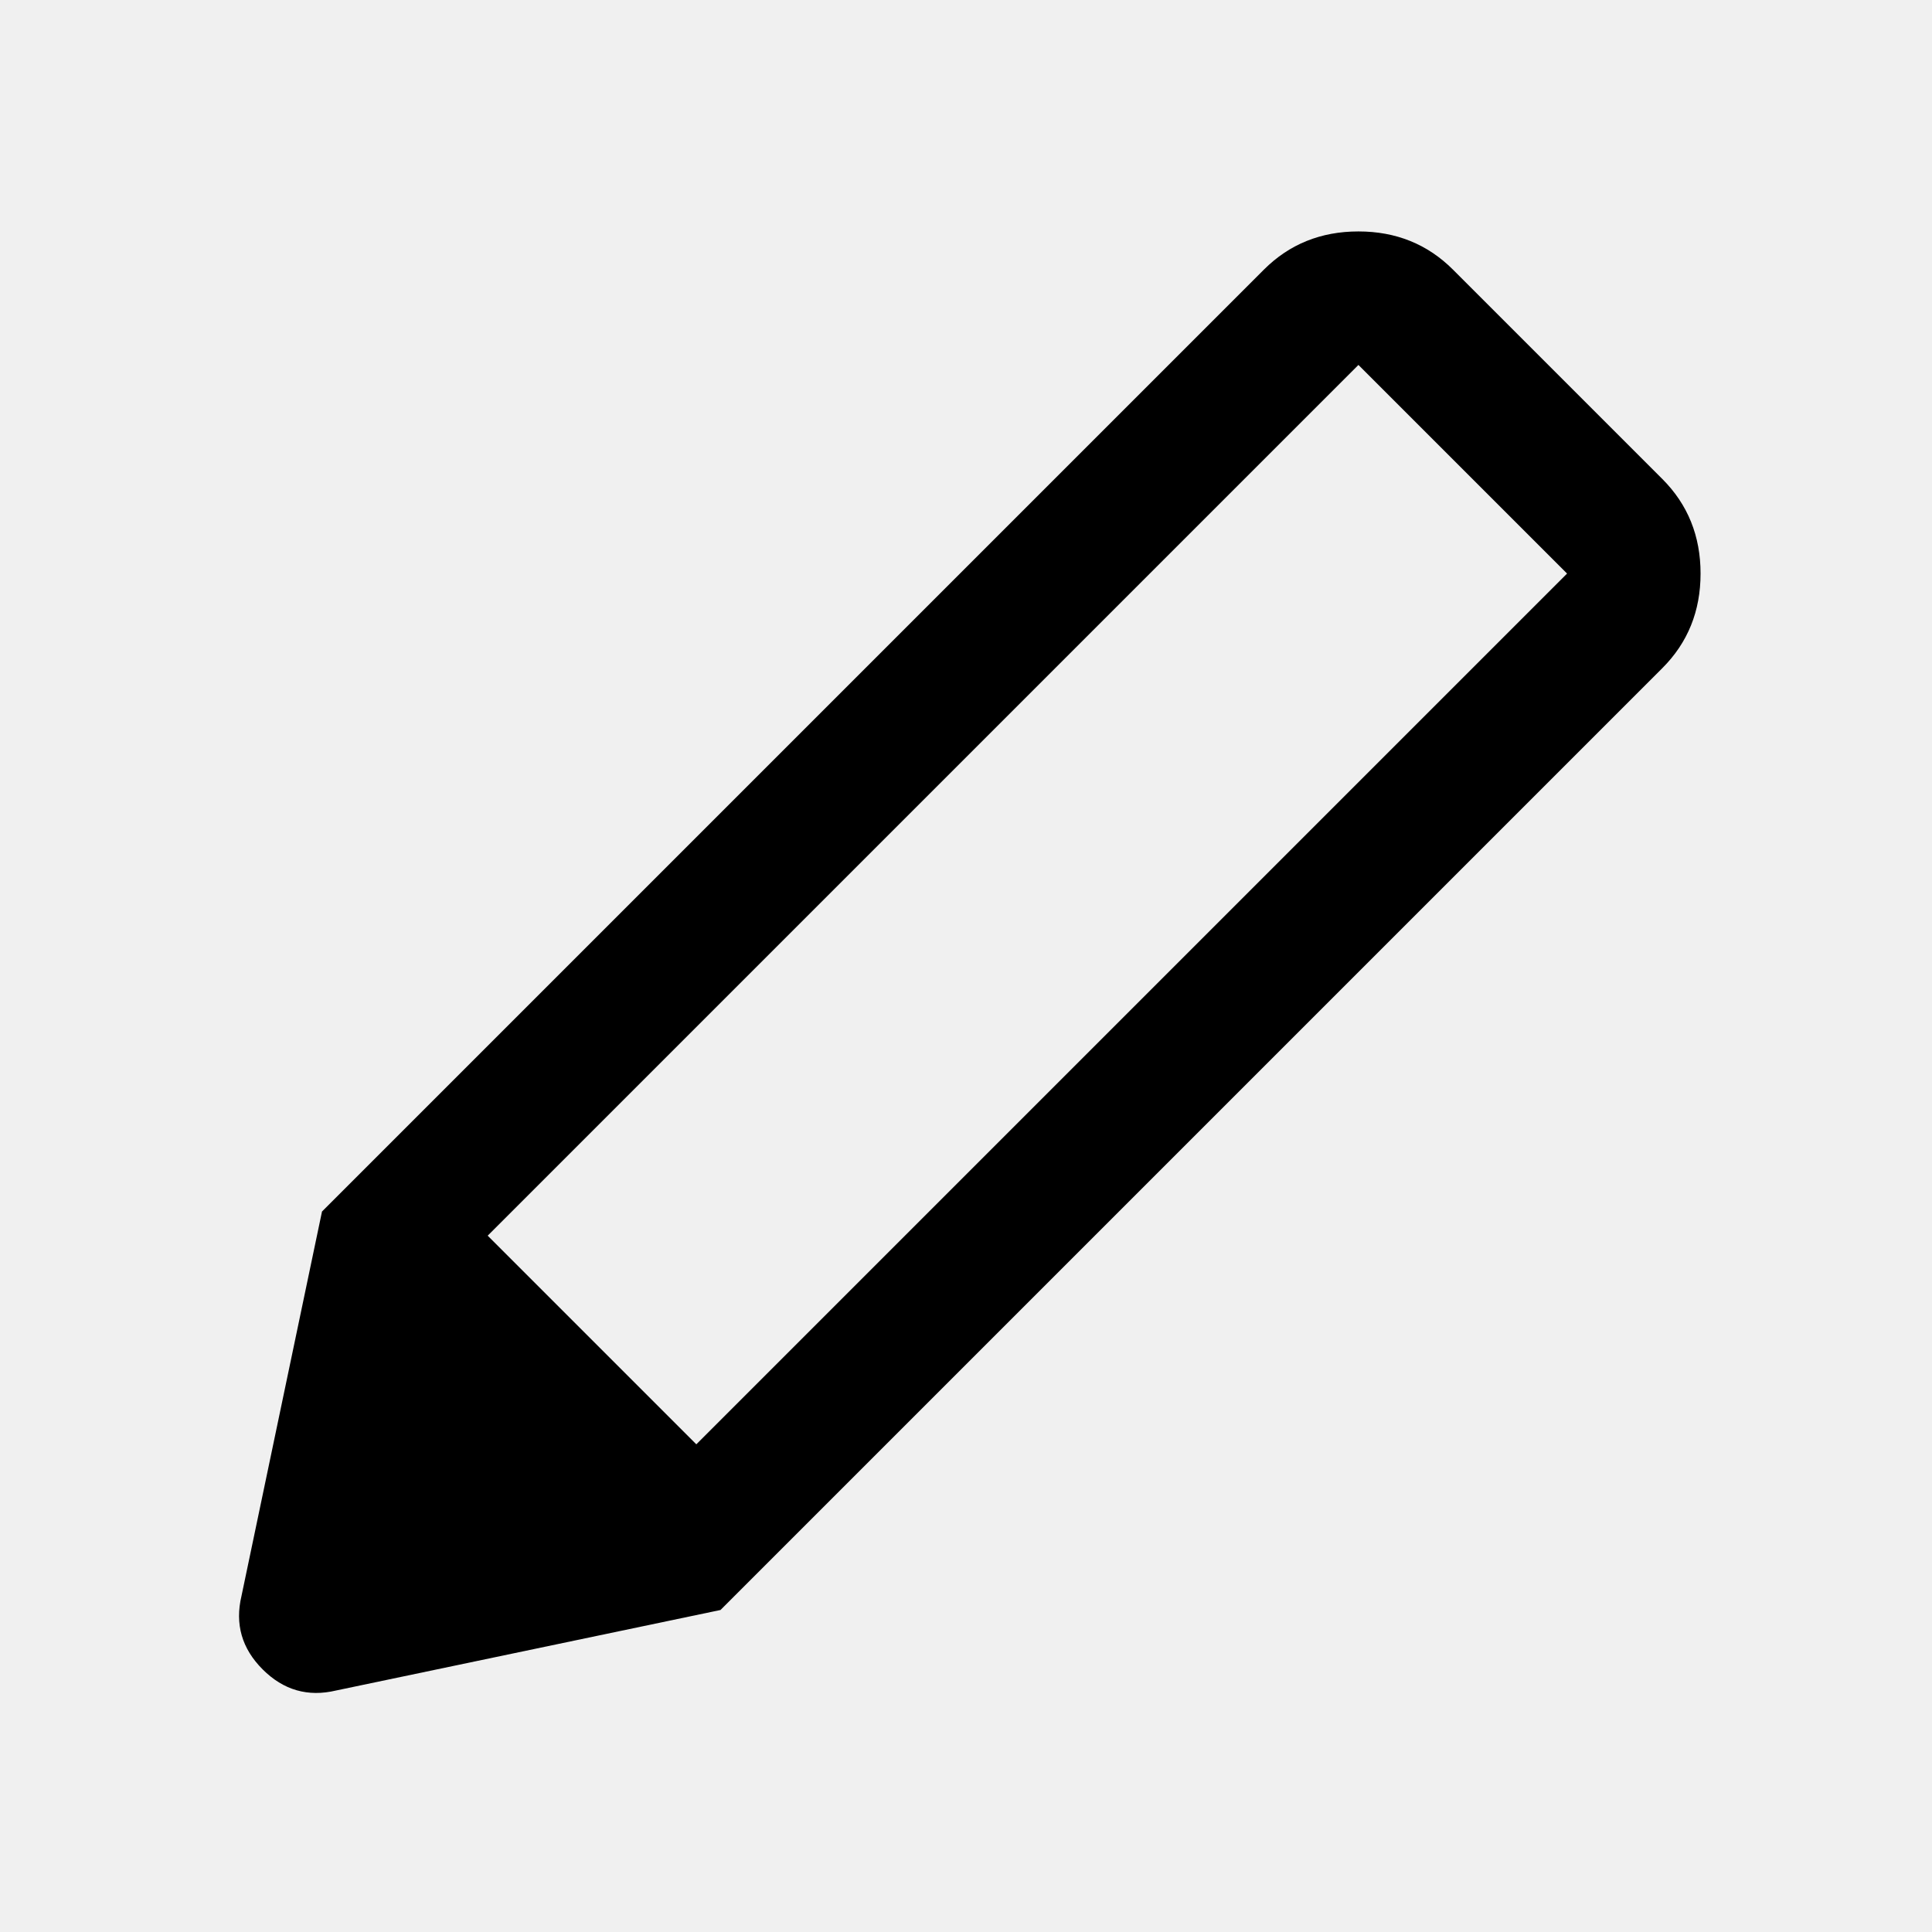
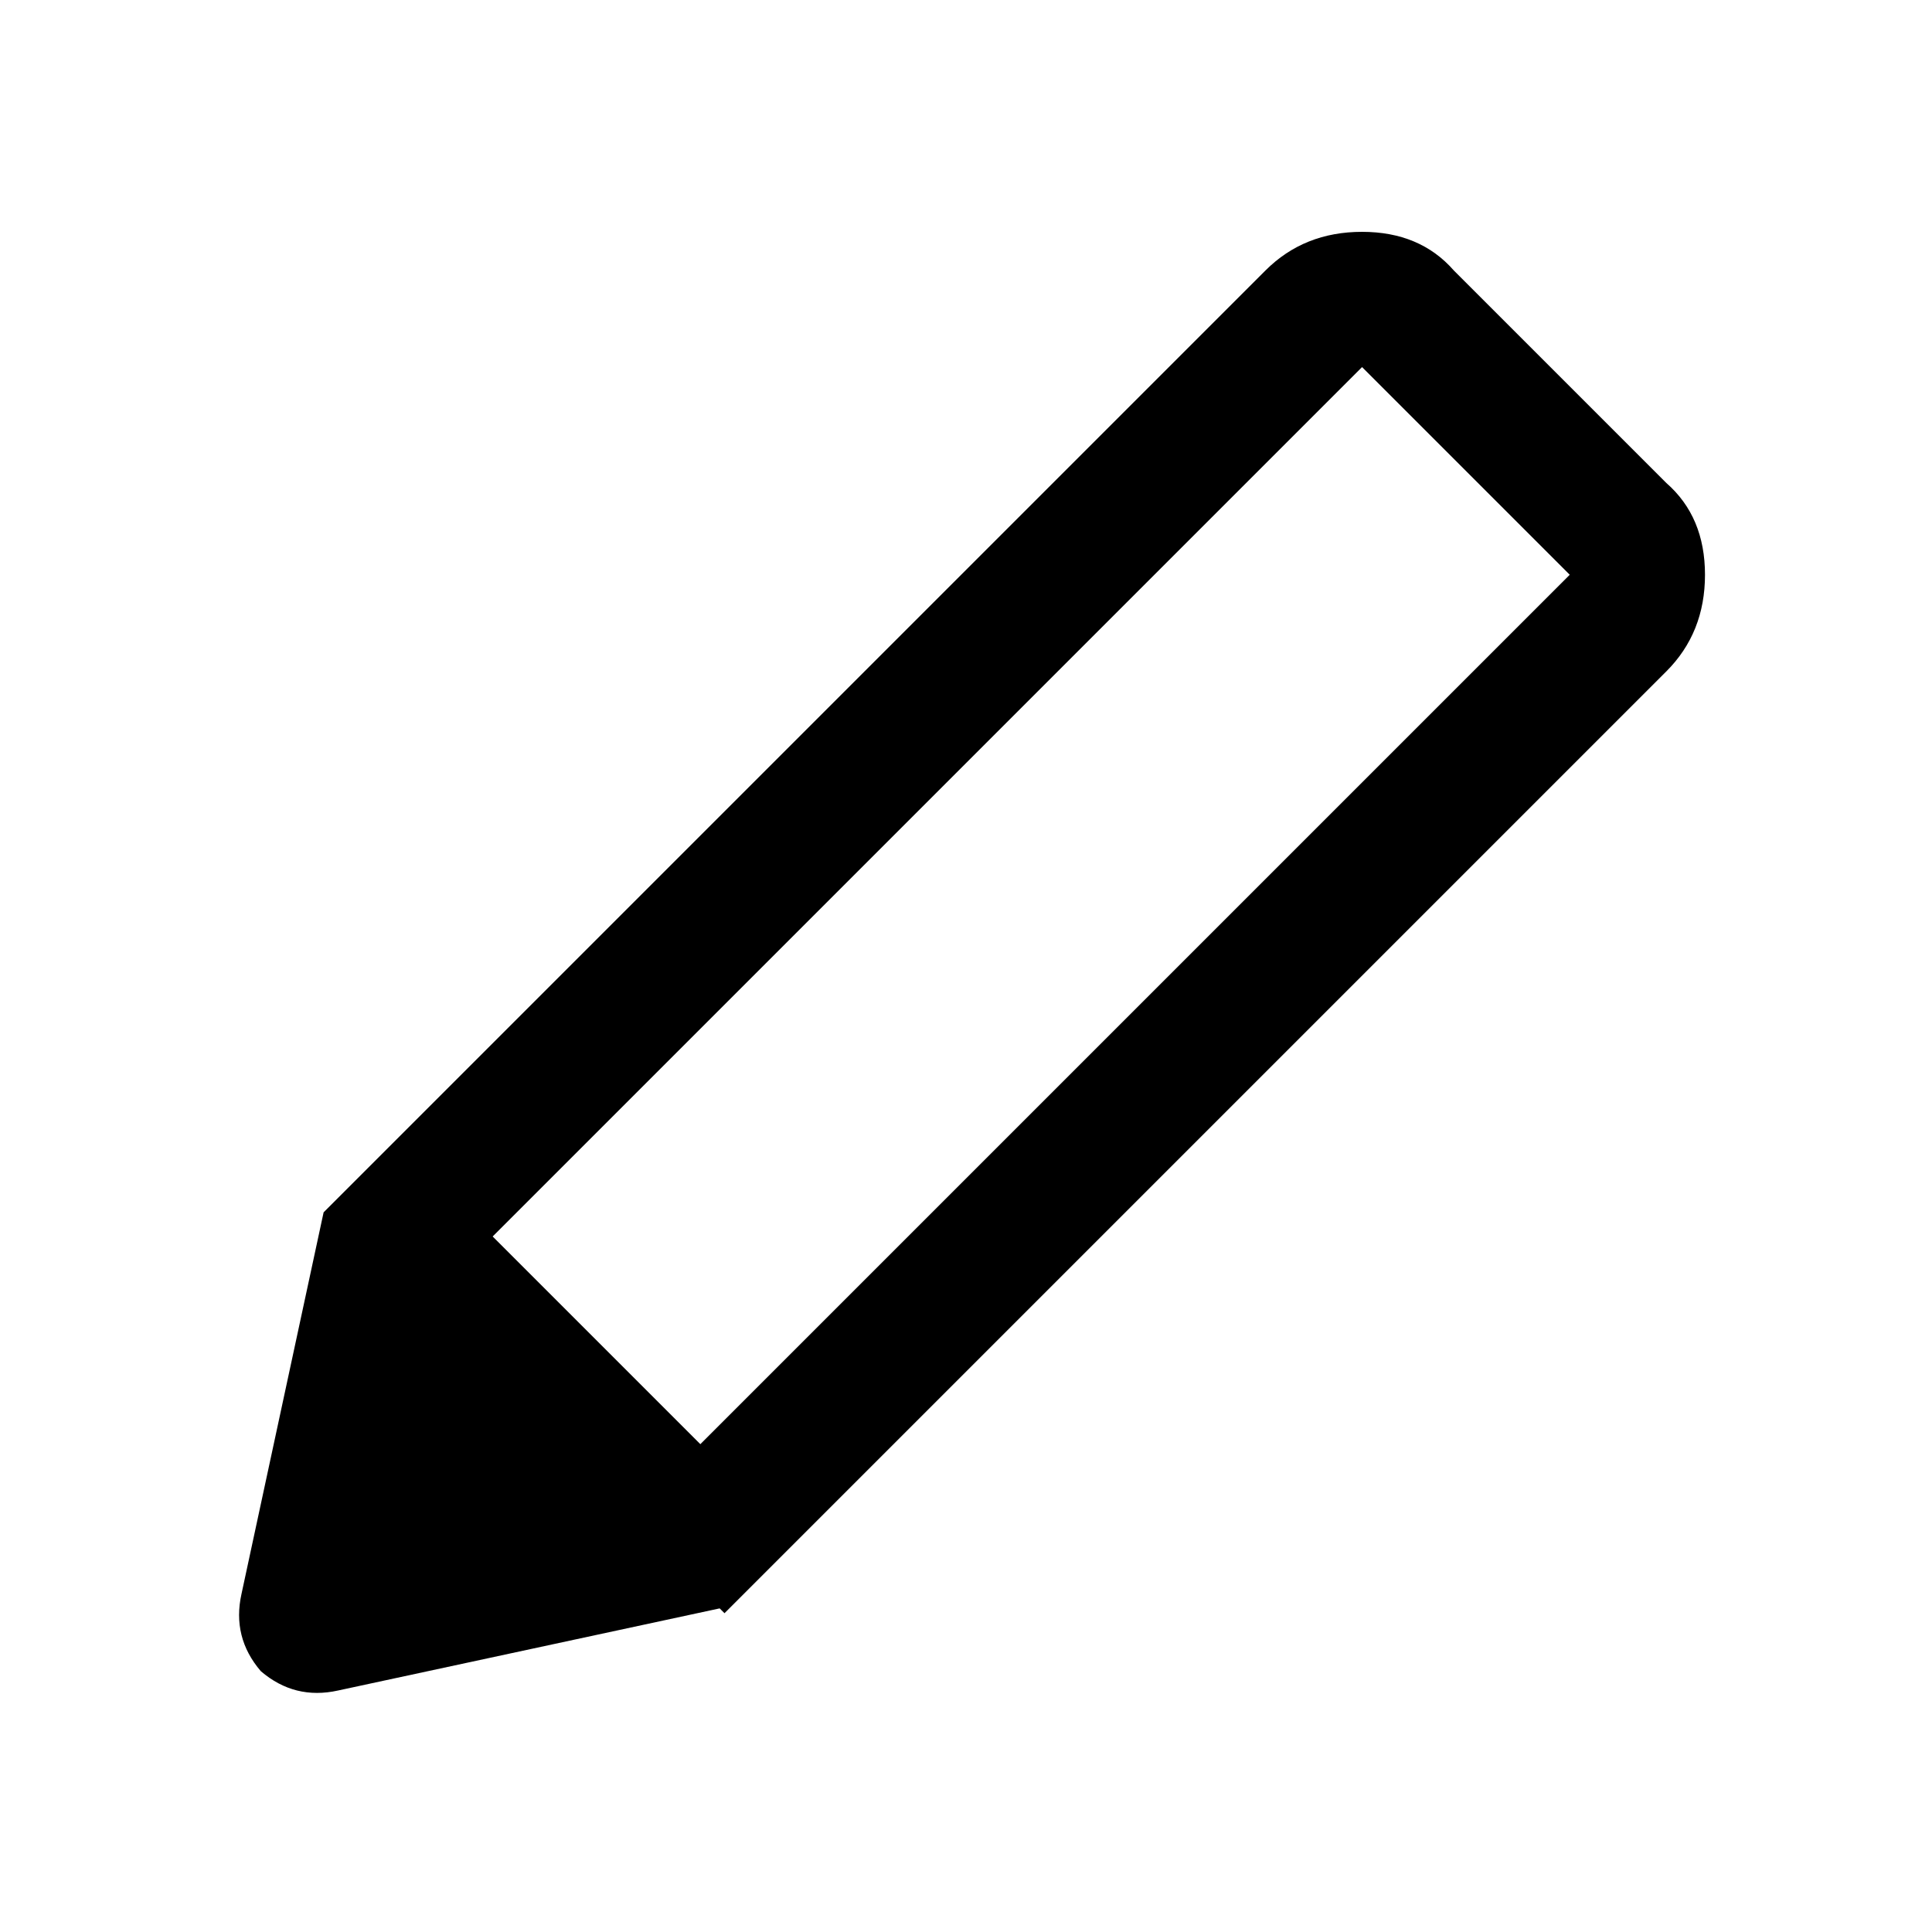
- <svg xmlns="http://www.w3.org/2000/svg" height="40px" viewBox="0 -960 960 960" width="40px" fill="#000000">
-   <path d="M167-120q-21 5-36.5-10.5T120-167l40-191 198 198-191 40Zm191-40L160-358l468-468q19-19 47-19t47 19l104 104q19 19 19 47t-19 47L358-160Zm317-618.67L242.33-346 346-242.33 778.67-675 675-778.67Z" />
+ <svg xmlns="http://www.w3.org/2000/svg" version="1.2" viewBox="0 0 40 40" width="40" height="40">
+   <defs>
+     <clipPath clipPathUnits="userSpaceOnUse" id="cp1">
+       <path d="m0 0h40v40h-40z" />
+     </clipPath>
+   </defs>
+   <style />
+   <g clip-path="url(#cp1)">
+     <rect width="40" height="40" style="fill:#fff" />
+     <path d="m7 35q-0.9 0.2-1.6-0.4-0.6-0.7-0.4-1.6l1.7-7.9 8.2 8.2zm8-1.6l-8.3-8.3 19.5-19.5q0.8-0.8 2-0.8 1.2 0 1.9 0.8l4.4 4.4q0.8 0.7 0.8 1.9 0 1.2-0.8 2zm13.2-25.8l-18 18 4.3 4.3 18-18z" />
+   </g>
</svg>
